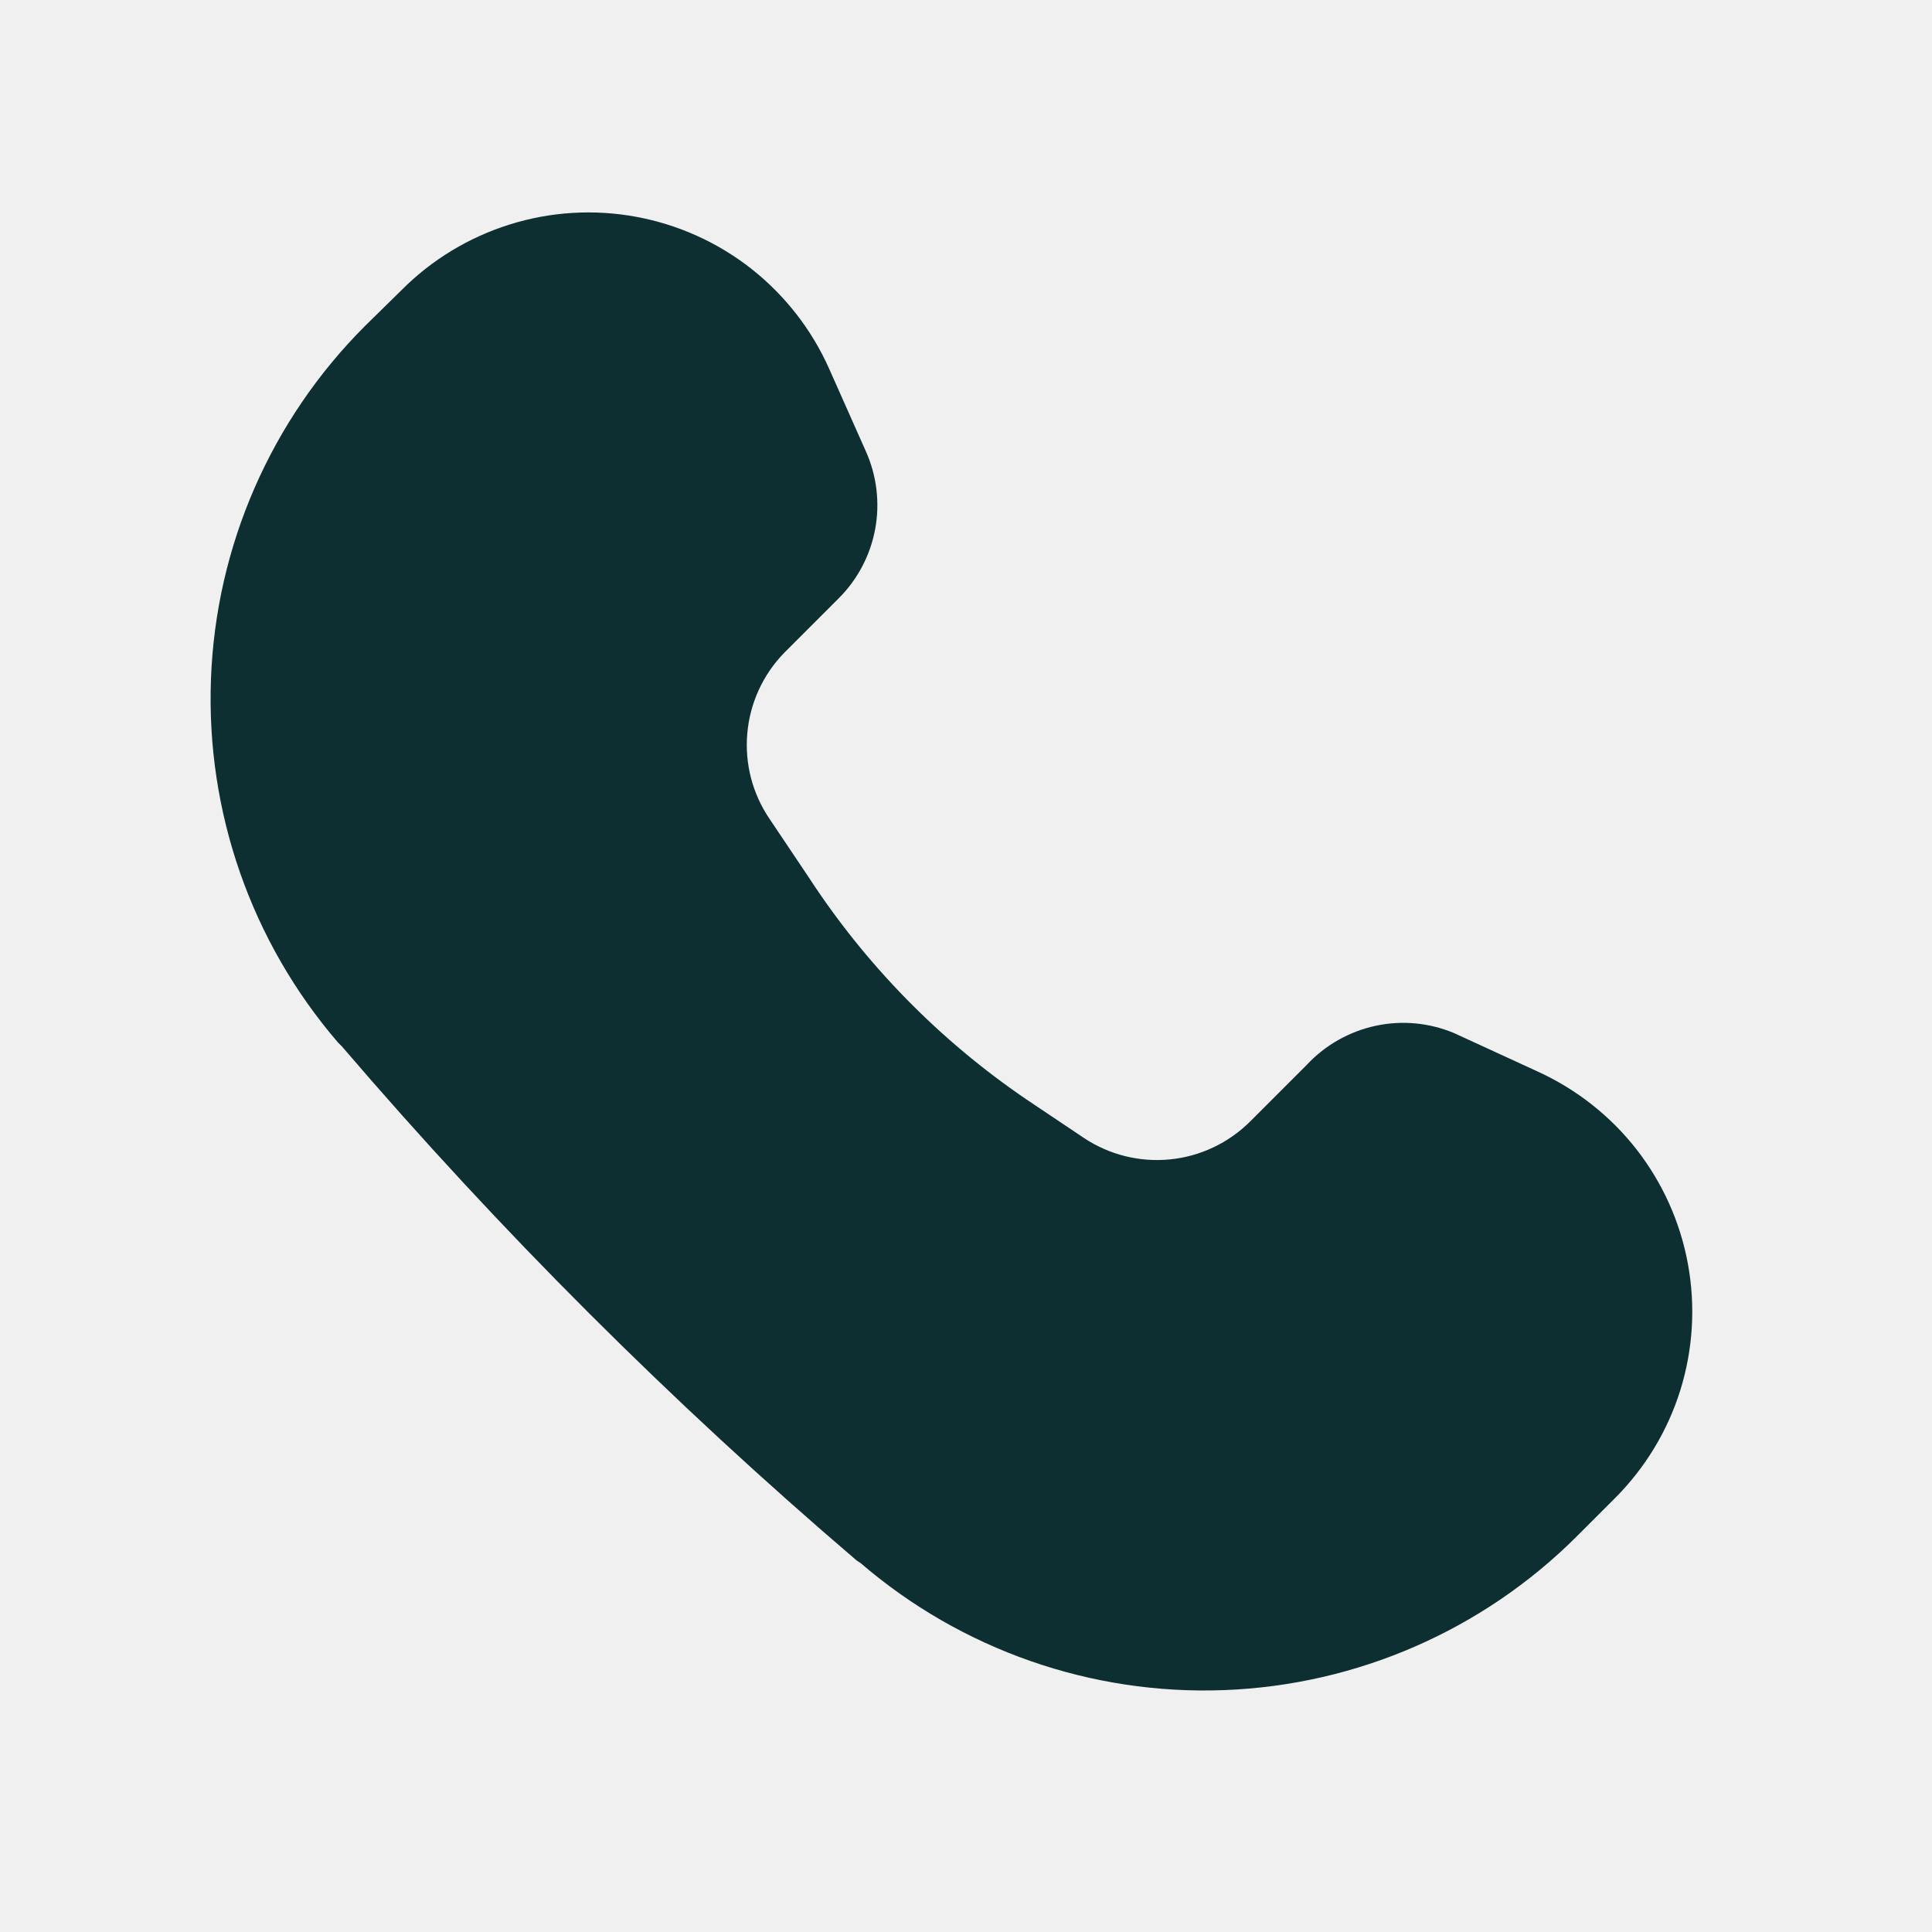
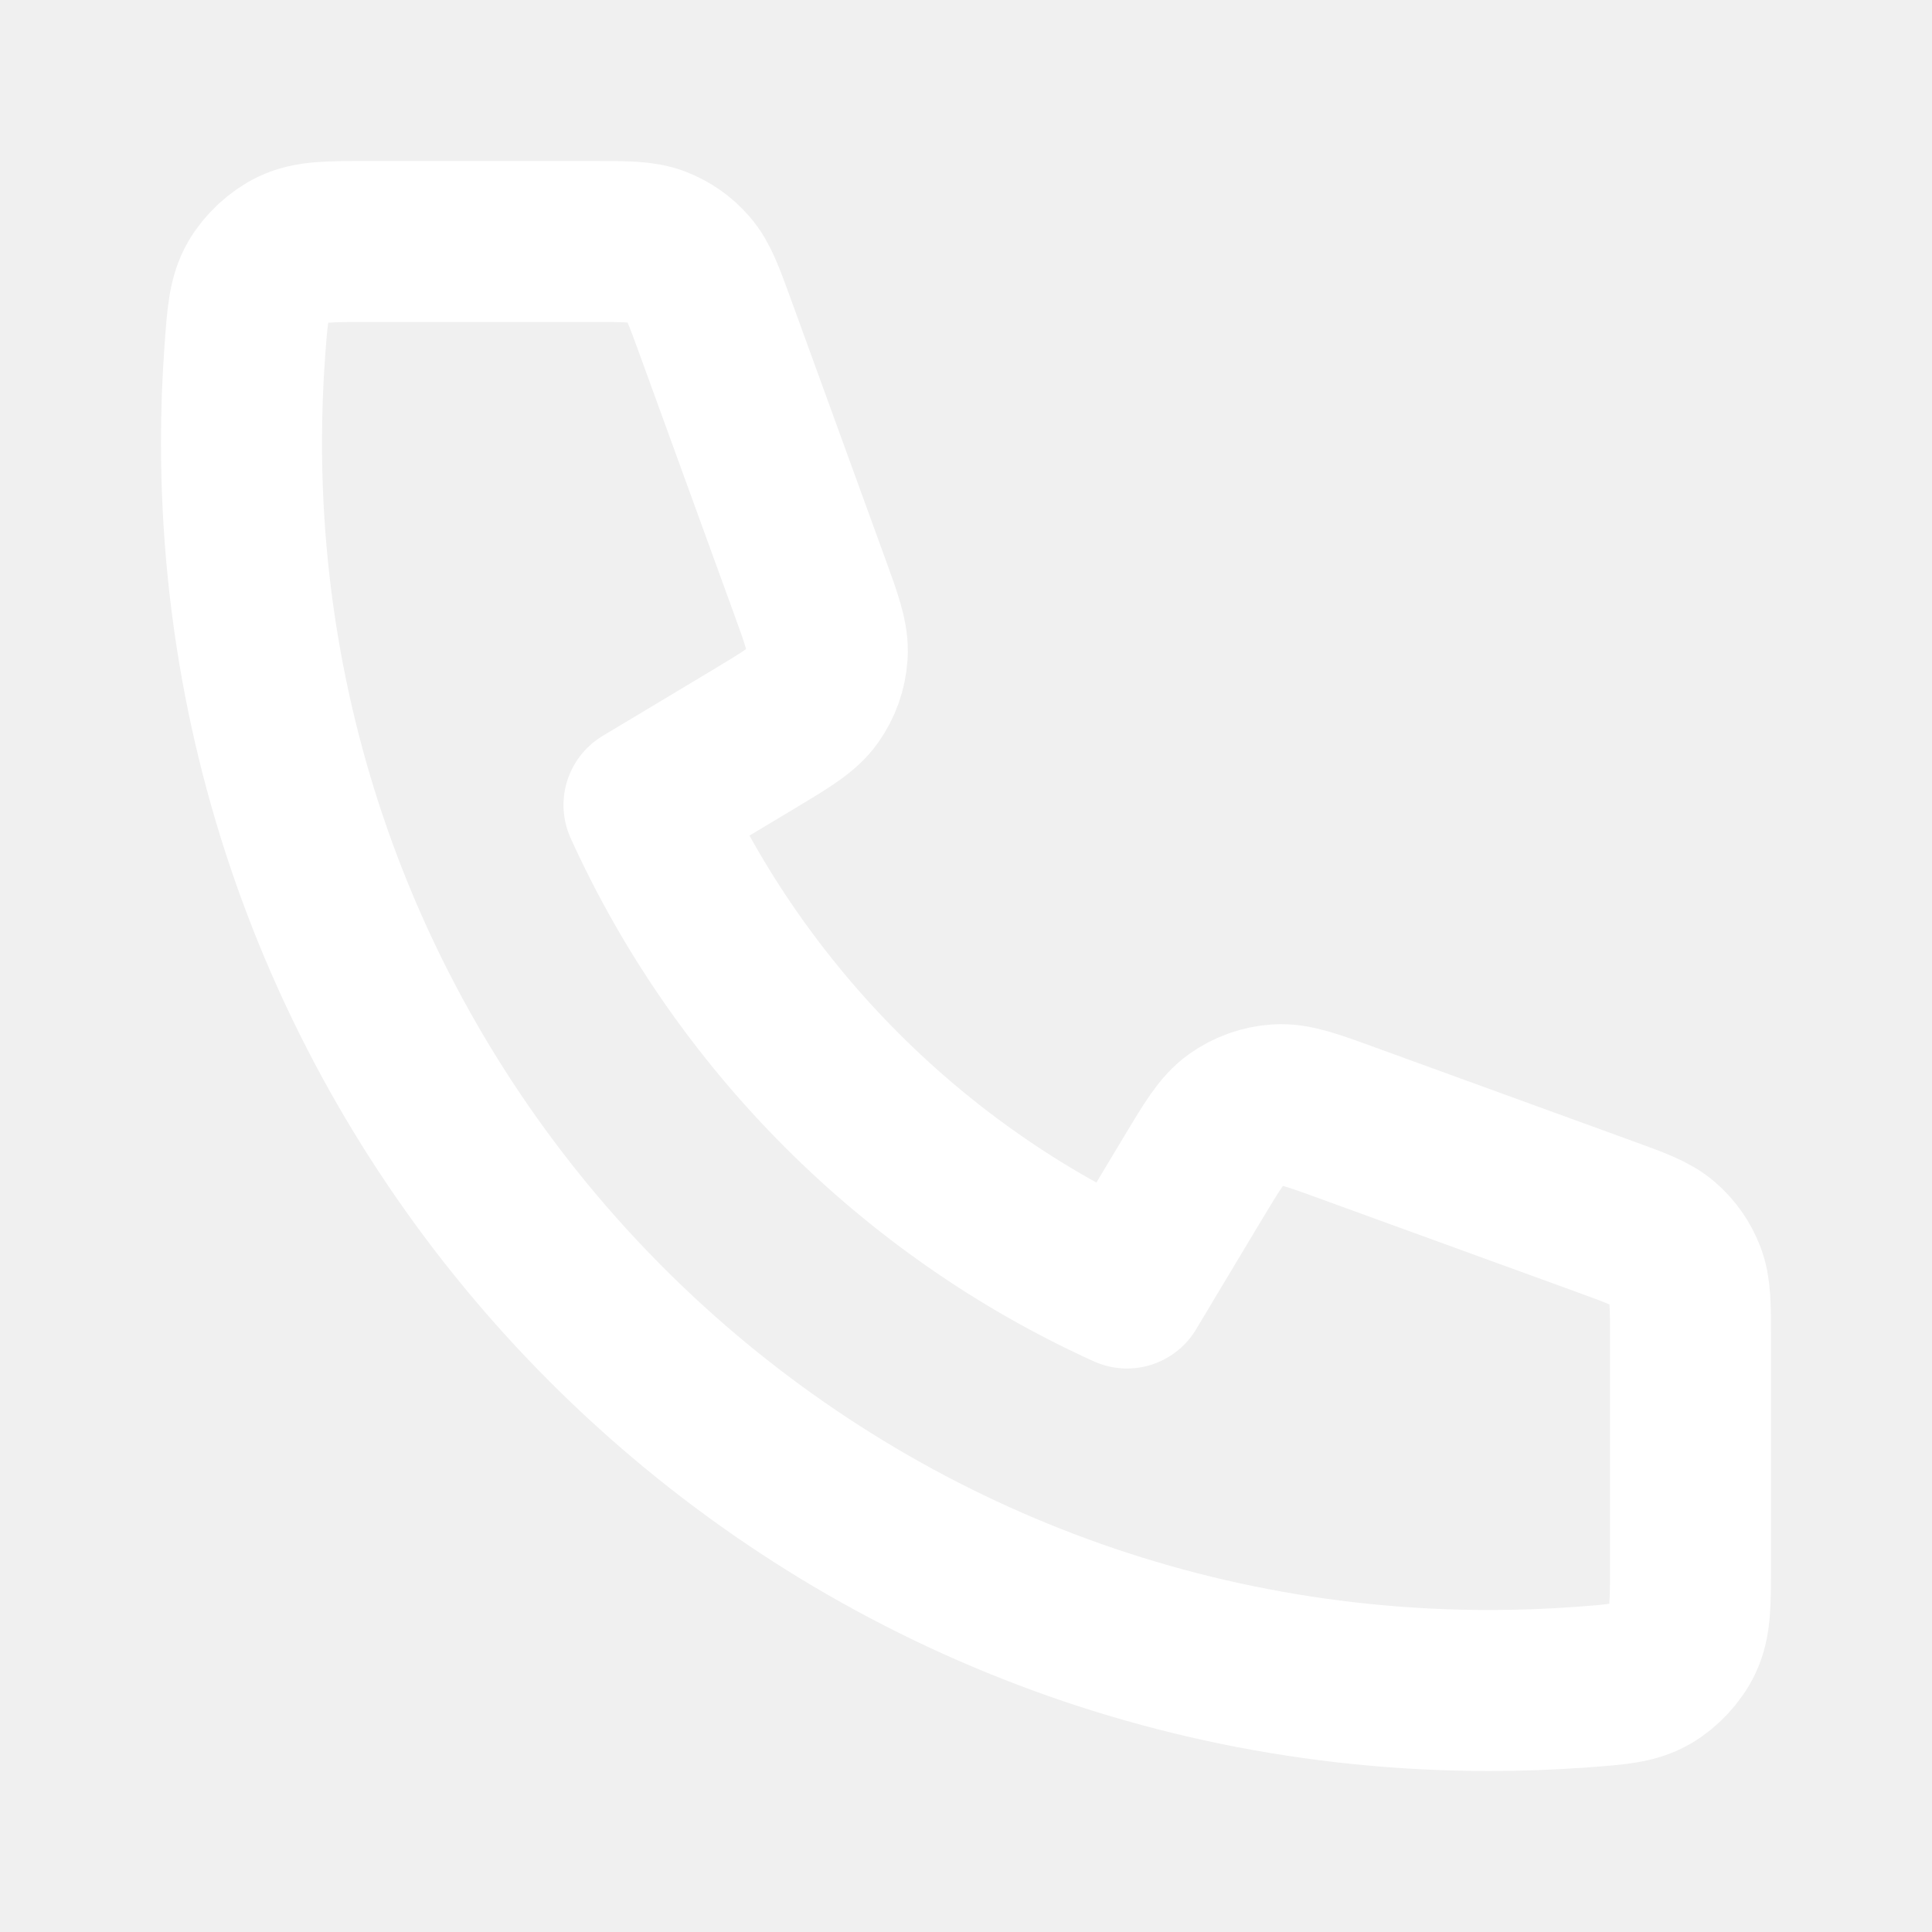
- <svg xmlns="http://www.w3.org/2000/svg" width="20" height="20" viewBox="0 0 20 20" fill="none">
-   <path d="M8.581 3.812L8.963 4.671C9.076 4.923 9.11 5.204 9.06 5.476C9.01 5.747 8.879 5.997 8.683 6.193L8.117 6.759C7.898 6.984 7.763 7.279 7.736 7.592C7.708 7.905 7.79 8.218 7.967 8.478L8.37 9.079C8.961 9.987 9.726 10.768 10.621 11.378L11.222 11.781C11.484 11.955 11.798 12.033 12.112 12.002C12.425 11.971 12.718 11.832 12.941 11.61L13.528 11.023C13.718 10.819 13.967 10.678 14.24 10.619C14.514 10.56 14.798 10.587 15.056 10.696L15.915 11.091C16.317 11.274 16.669 11.55 16.941 11.898C17.212 12.246 17.395 12.654 17.474 13.088C17.553 13.522 17.526 13.968 17.395 14.39C17.264 14.811 17.032 15.194 16.721 15.506L16.325 15.902C15.352 16.875 14.047 17.444 12.672 17.496C11.296 17.548 9.952 17.078 8.909 16.181L8.868 16.154C6.956 14.521 5.175 12.742 3.539 10.832L3.498 10.791C2.601 9.748 2.132 8.404 2.184 7.028C2.235 5.653 2.805 4.348 3.778 3.375L4.16 3C4.472 2.687 4.856 2.455 5.279 2.323C5.701 2.191 6.149 2.164 6.584 2.244C7.019 2.324 7.428 2.508 7.776 2.781C8.124 3.055 8.4 3.408 8.581 3.812Z" fill="#0E2F31" />
+ <svg xmlns="http://www.w3.org/2000/svg" width="800px" height="800px" viewBox="0 0 24 24" fill="none">
+   <path d="M3 5.5C3 14.06 9.94 21 18.5 21C18.886 21 19.269 20.986 19.648 20.958C20.083 20.926 20.301 20.91 20.499 20.796C20.663 20.702 20.819 20.535 20.901 20.364C21 20.158 21 19.918 21 19.438V16.621C21 16.217 21 16.015 20.933 15.842C20.875 15.689 20.779 15.553 20.656 15.446C20.516 15.324 20.326 15.255 19.947 15.117L16.74 13.951C16.299 13.79 16.078 13.71 15.868 13.724C15.684 13.736 15.506 13.799 15.355 13.906C15.184 14.027 15.063 14.229 14.821 14.631L14 16C11.35 14.8 9.202 12.649 8 10L9.369 9.179C9.771 8.937 9.973 8.816 10.094 8.645C10.201 8.494 10.264 8.316 10.276 8.132C10.29 7.922 10.21 7.702 10.049 7.26L8.883 4.053C8.745 3.674 8.676 3.484 8.554 3.344C8.447 3.22 8.311 3.125 8.158 3.066C7.985 3 7.783 3 7.379 3H4.562C4.082 3 3.842 3 3.636 3.099C3.466 3.181 3.298 3.337 3.204 3.501C3.09 3.699 3.074 3.917 3.042 4.352C3.014 4.731 3 5.114 3 5.5Z" stroke="#ffffff" stroke-width="2" stroke-linecap="round" stroke-linejoin="round" />
</svg>
